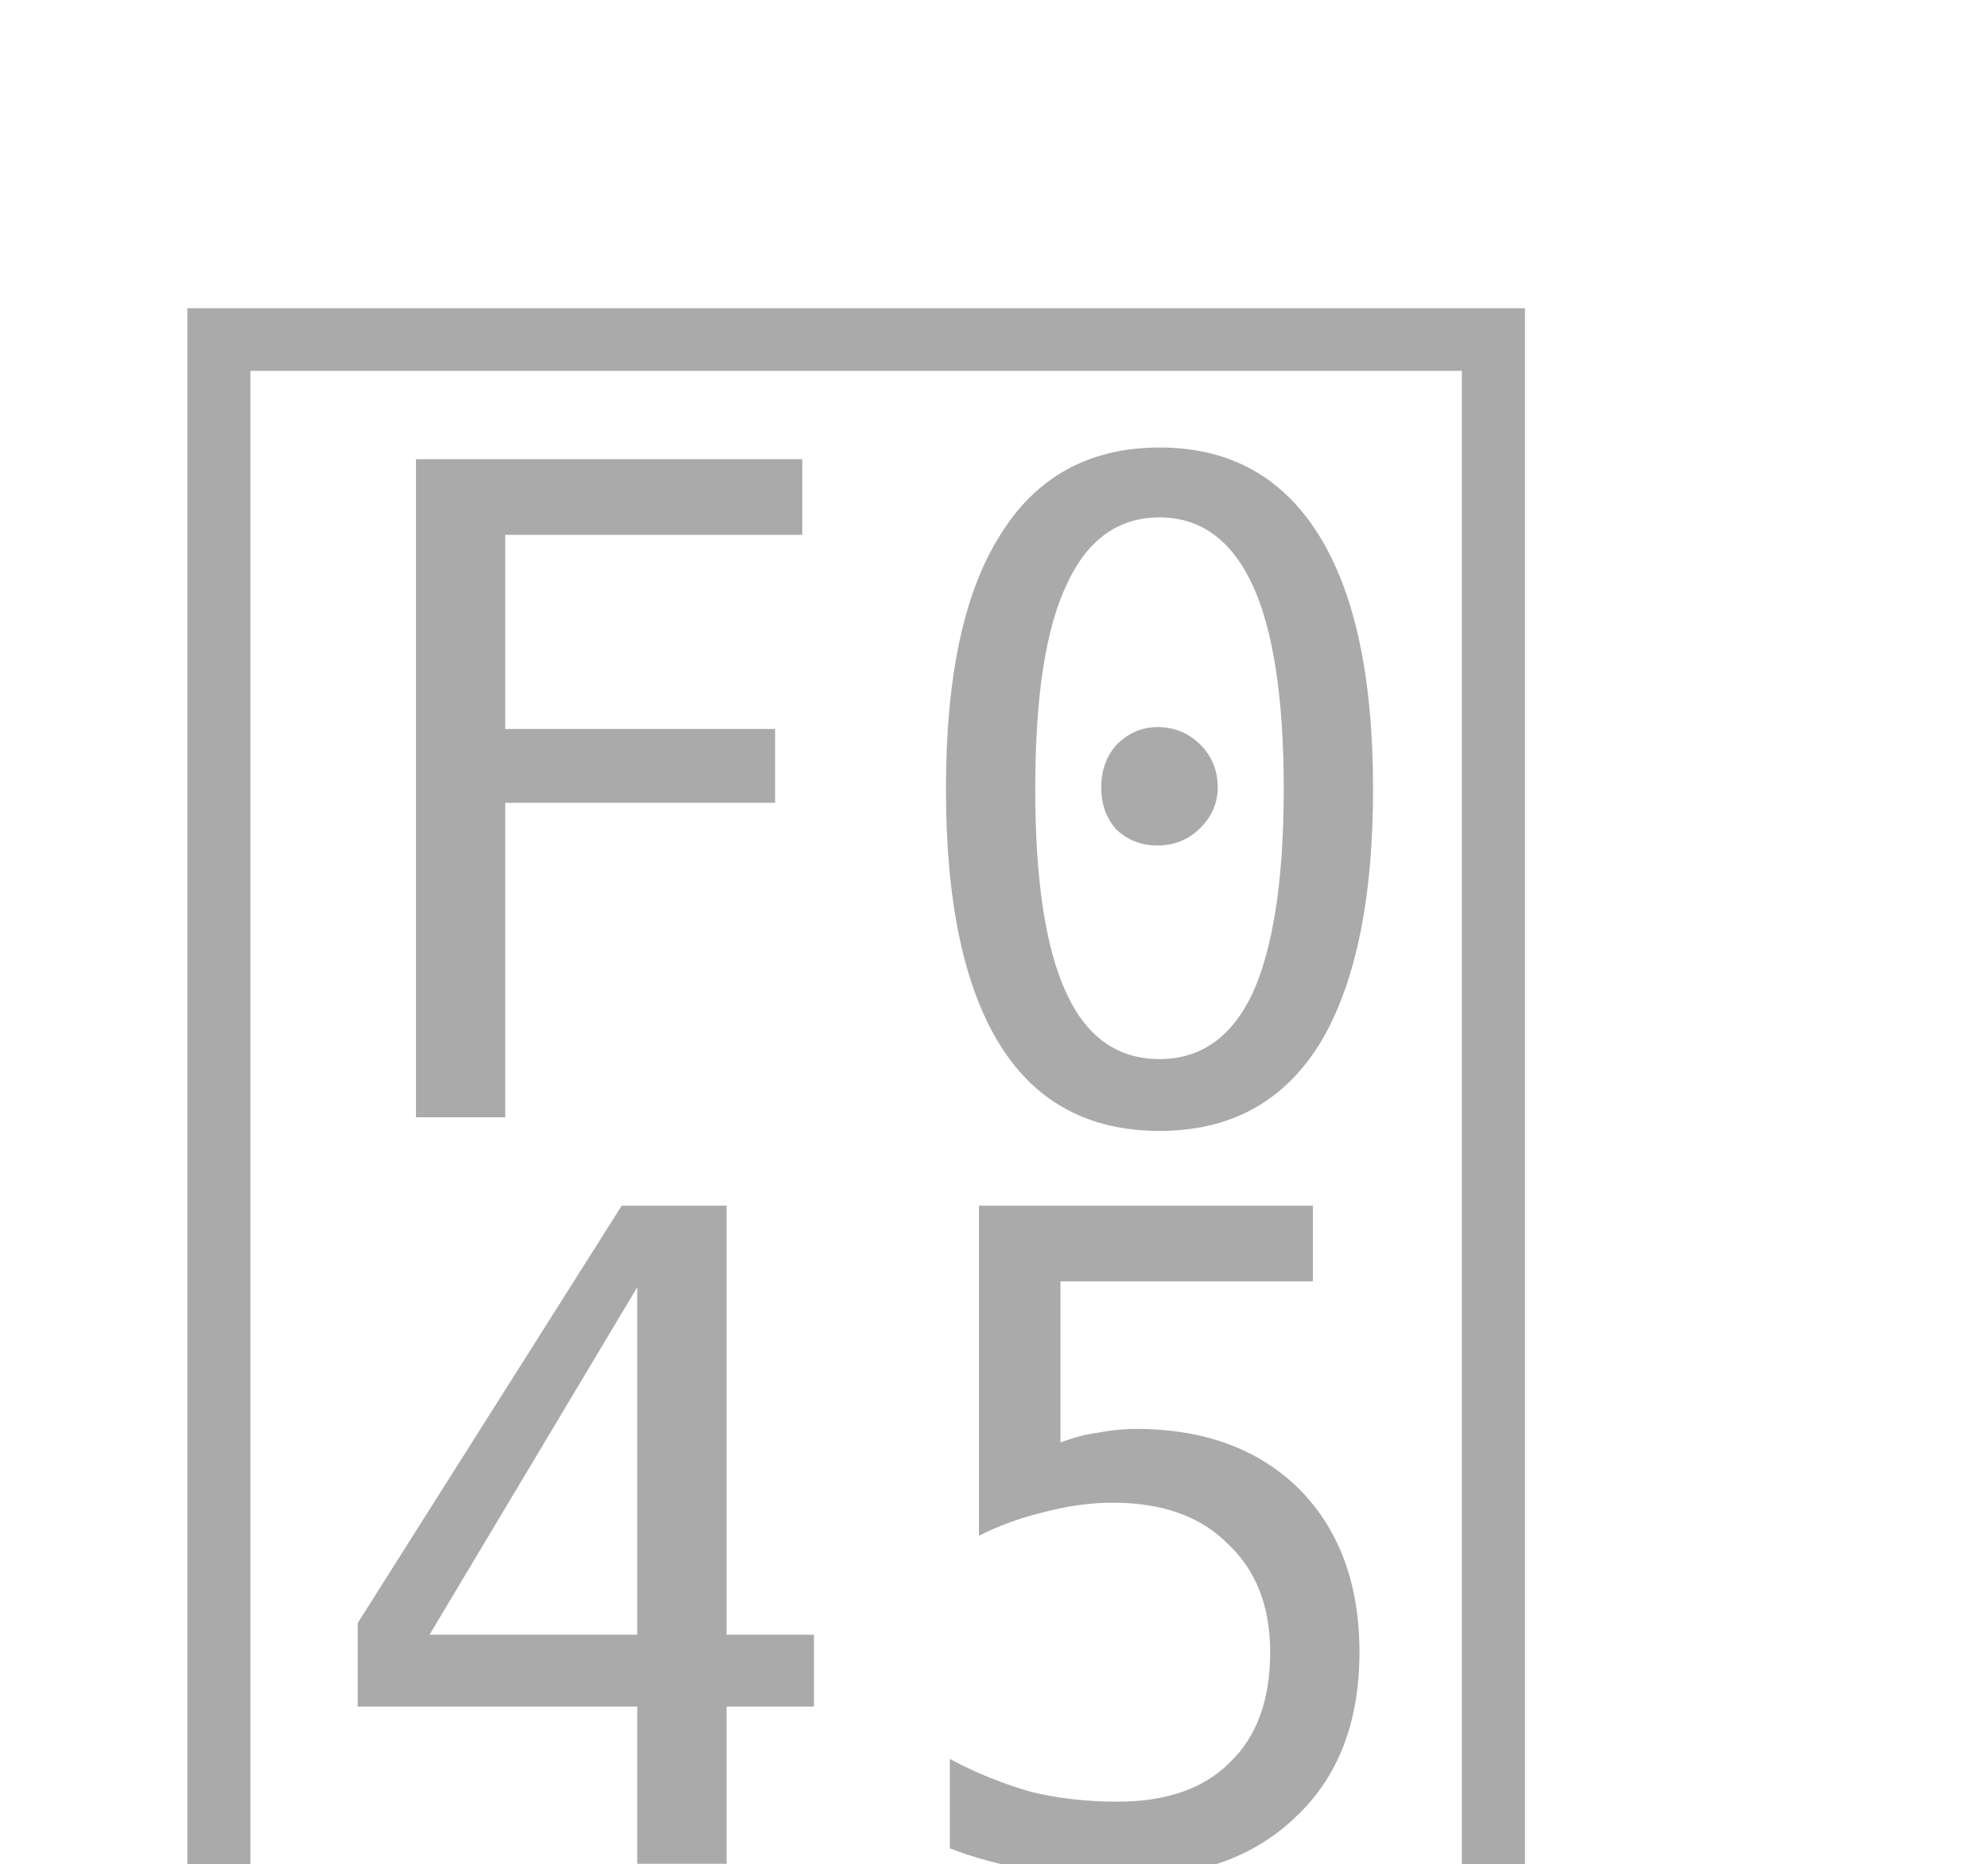
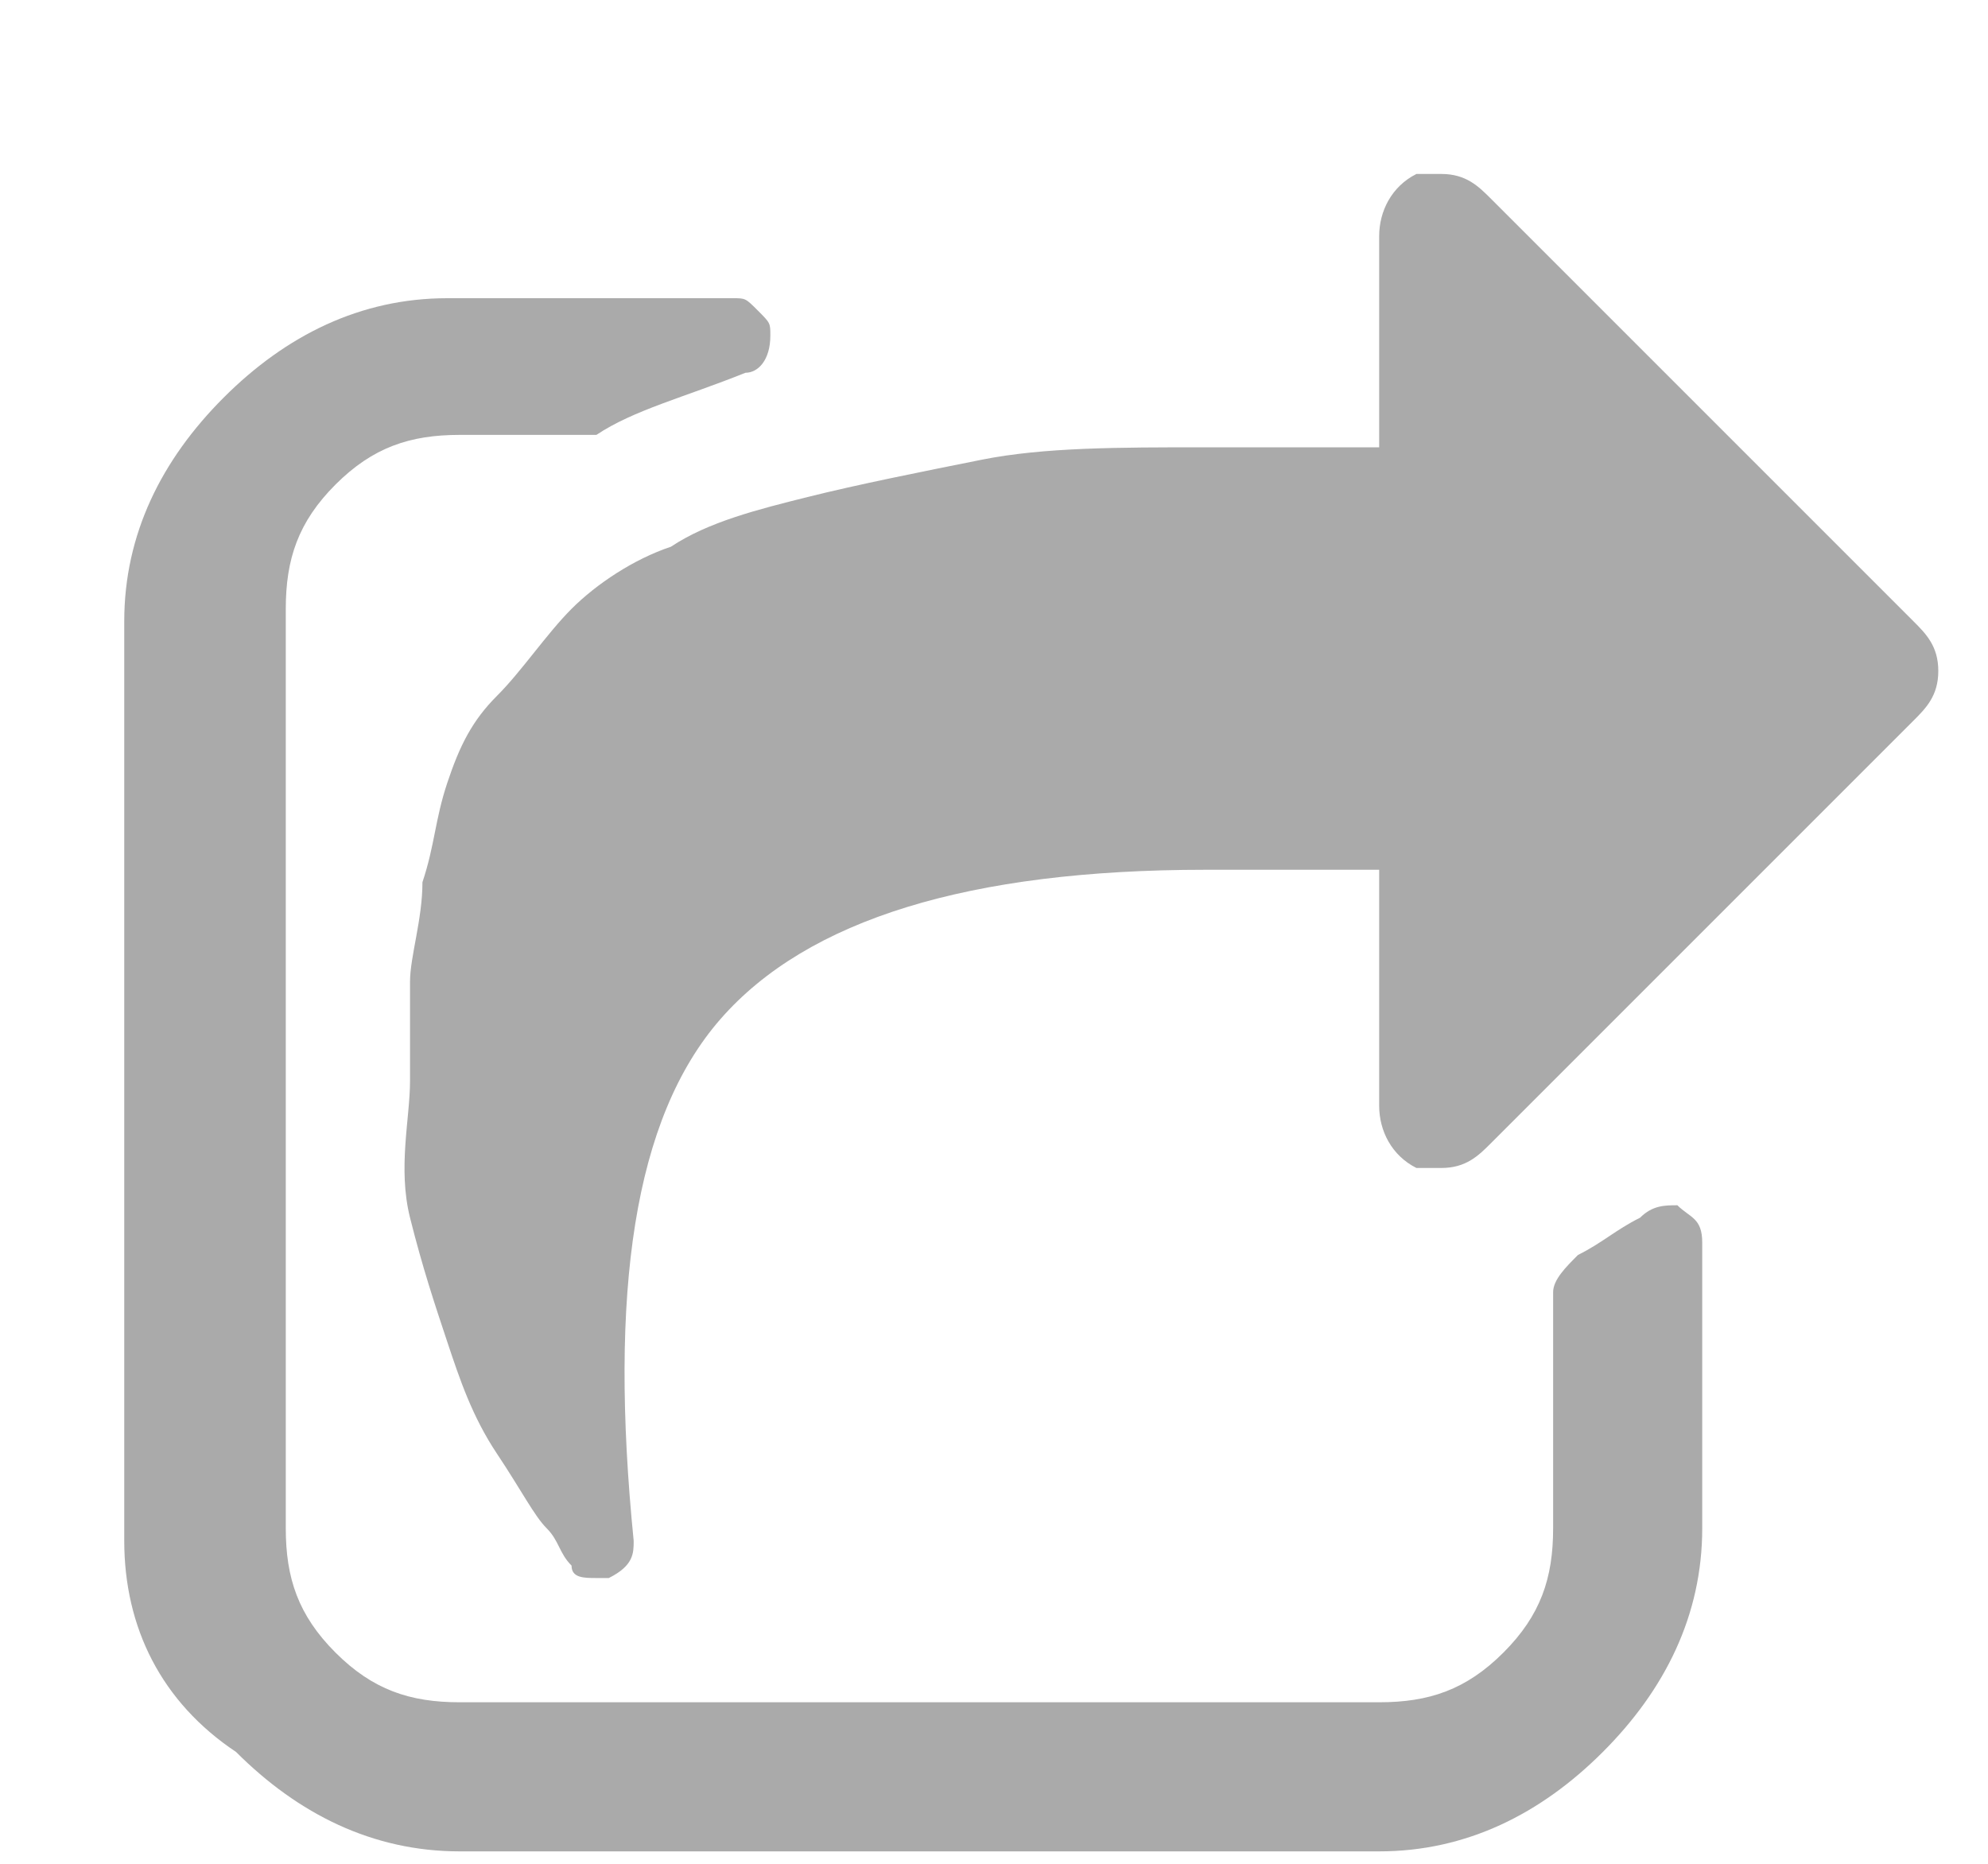
- <svg xmlns="http://www.w3.org/2000/svg" width="16px" height="15px" viewBox="0 0 16 15" version="1.1">
-   <defs />
-   <g id="Page-1" stroke="none" stroke-width="1" fill="none" fill-rule="evenodd">
-     <g id="bg-03-species" transform="translate(-1097, -264)" font-weight="normal" font-family="FontAwesome" fill="#AAAAAA" font-size="16">
+ <svg xmlns="http://www.w3.org/2000/svg" version="1.1" id="Layer_1" x="0px" y="0px" viewBox="-297 389 16 15" enable-background="new -297 389 16 15" xml:space="preserve">
+   <g id="Page-1">
+     <g id="bg-03-species" transform="translate(-1097, -264)">
      <g id="Group" transform="translate(300, 100)">
-         <g id="-+-SHARE-+--+-ADD-TO-FAVORITES" transform="translate(641, 165)">
-           <g id="-+-SHARE" transform="translate(157, 0)">
-             <text id="icon_share">
-               <tspan x="0" y="14"></tspan>
-             </text>
+         <g id="_xF045_-_x2B_-SHARE-_x2B_-_xF005_-_x2B_-ADD-TO-FAVORITES" transform="translate(641, 165)">
+           <g id="_xF045_-_x2B_-SHARE" transform="translate(157, 0)">
+             <g enable-background="new    ">
+               <path fill="#AAAAAA" d="M-297,400.4V393c0-0.7,0.3-1.3,0.8-1.8c0.5-0.5,1.1-0.8,1.8-0.8h2.3c0.1,0,0.1,0,0.2,0.1        c0.1,0.1,0.1,0.1,0.1,0.2c0,0.2-0.1,0.3-0.2,0.3c-0.5,0.2-0.9,0.3-1.2,0.5c-0.1,0-0.1,0-0.1,0h-1c-0.4,0-0.7,0.1-1,0.4        c-0.3,0.3-0.4,0.6-0.4,1v7.4c0,0.4,0.1,0.7,0.4,1c0.3,0.3,0.6,0.4,1,0.4h7.4c0.4,0,0.7-0.1,1-0.4c0.3-0.3,0.4-0.6,0.4-1v-1.9        c0-0.1,0.1-0.2,0.2-0.3c0.2-0.1,0.3-0.2,0.5-0.3c0.1-0.1,0.2-0.1,0.3-0.1c0.1,0.1,0.2,0.1,0.2,0.3v2.3c0,0.7-0.3,1.3-0.8,1.8        c-0.5,0.5-1.1,0.8-1.8,0.8h-7.4c-0.7,0-1.3-0.3-1.8-0.8C-296.7,401.7-297,401.1-297,400.4z M-294.7,396.7c0-0.3,0-0.6,0-0.8        s0.1-0.5,0.1-0.8c0.1-0.3,0.1-0.5,0.2-0.8s0.2-0.5,0.4-0.7c0.2-0.2,0.4-0.5,0.6-0.7c0.2-0.2,0.5-0.4,0.8-0.5        c0.3-0.2,0.7-0.3,1.1-0.4c0.4-0.1,0.9-0.2,1.4-0.3s1.1-0.1,1.8-0.1h1.4v-1.7c0-0.2,0.1-0.4,0.3-0.5c0.1,0,0.2,0,0.2,0        c0.2,0,0.3,0.1,0.4,0.2l3.4,3.4c0.1,0.1,0.2,0.2,0.2,0.4c0,0.2-0.1,0.3-0.2,0.4l-3.4,3.4c-0.1,0.1-0.2,0.2-0.4,0.2        c-0.1,0-0.1,0-0.2,0c-0.2-0.1-0.3-0.3-0.3-0.5V395h-1.4c-1.9,0-3.2,0.4-3.9,1.2c-0.7,0.8-0.9,2.2-0.7,4.2c0,0.1,0,0.2-0.2,0.3        c0,0-0.1,0-0.1,0c-0.1,0-0.2,0-0.2-0.1c-0.1-0.1-0.1-0.2-0.2-0.3c-0.1-0.1-0.2-0.3-0.4-0.6c-0.2-0.3-0.3-0.6-0.4-0.9        c-0.1-0.3-0.2-0.6-0.3-1S-294.7,397-294.7,396.7z" />
+             </g>
          </g>
        </g>
      </g>
    </g>
  </g>
</svg>
